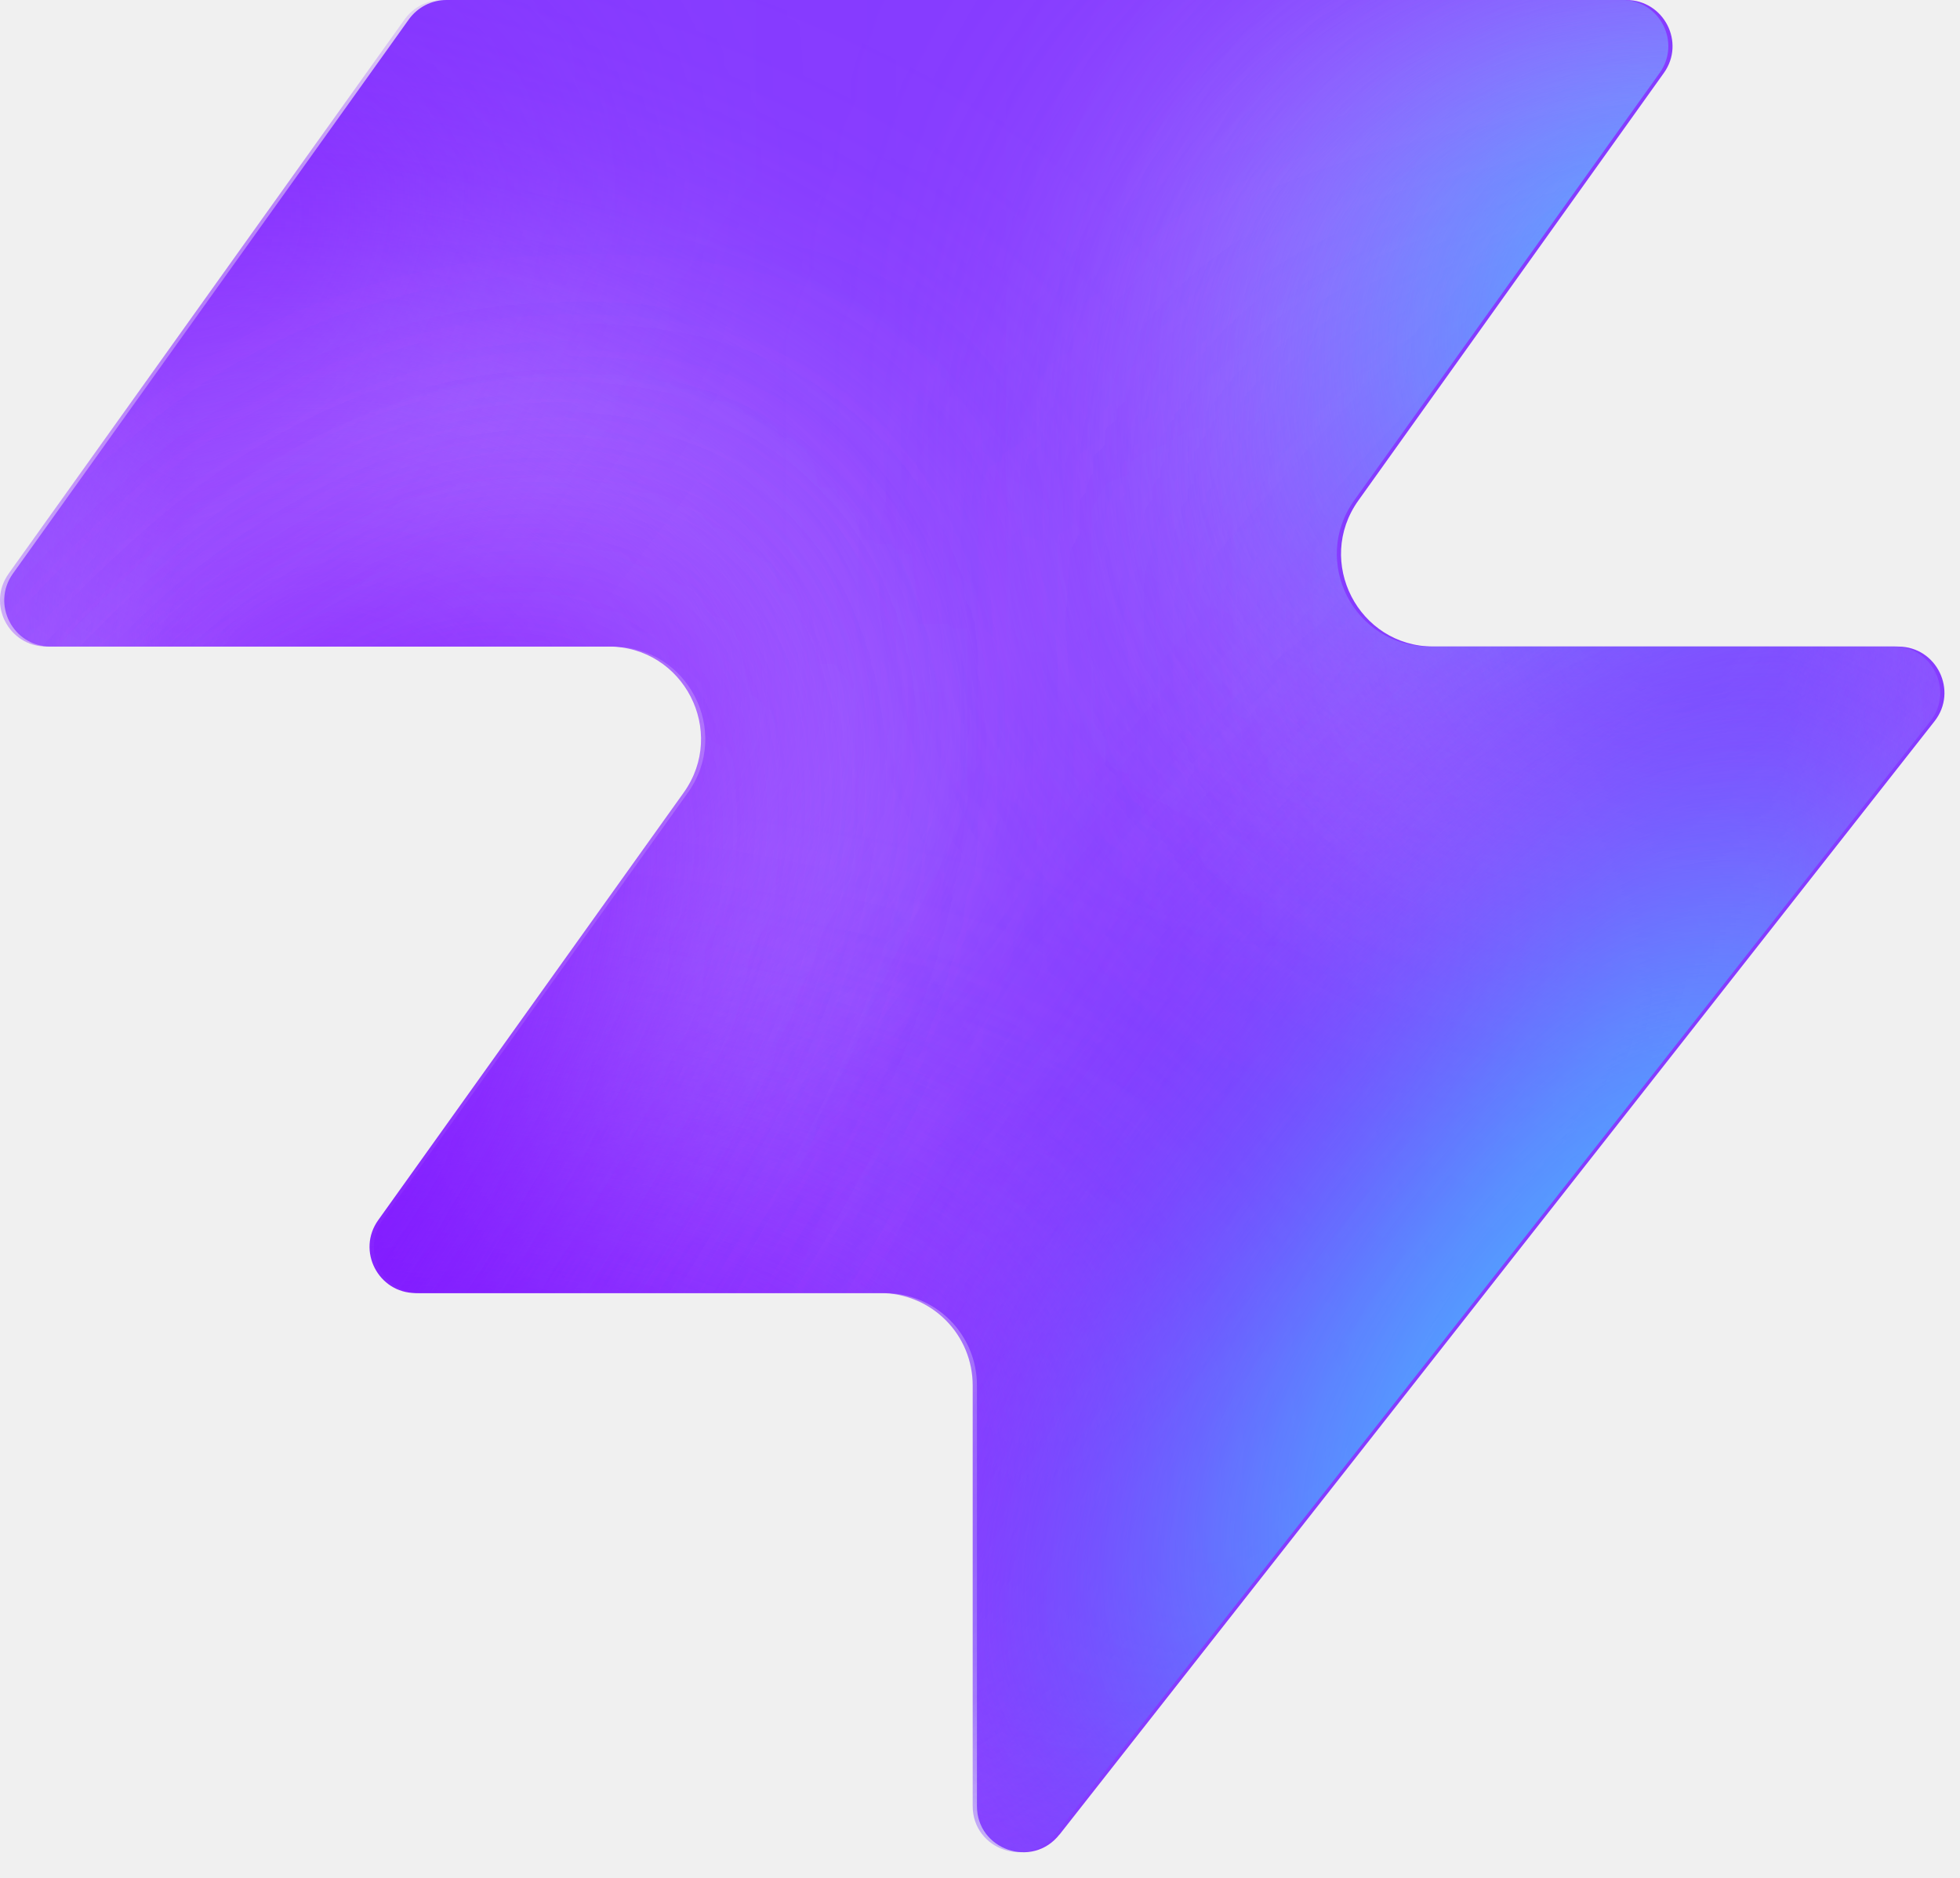
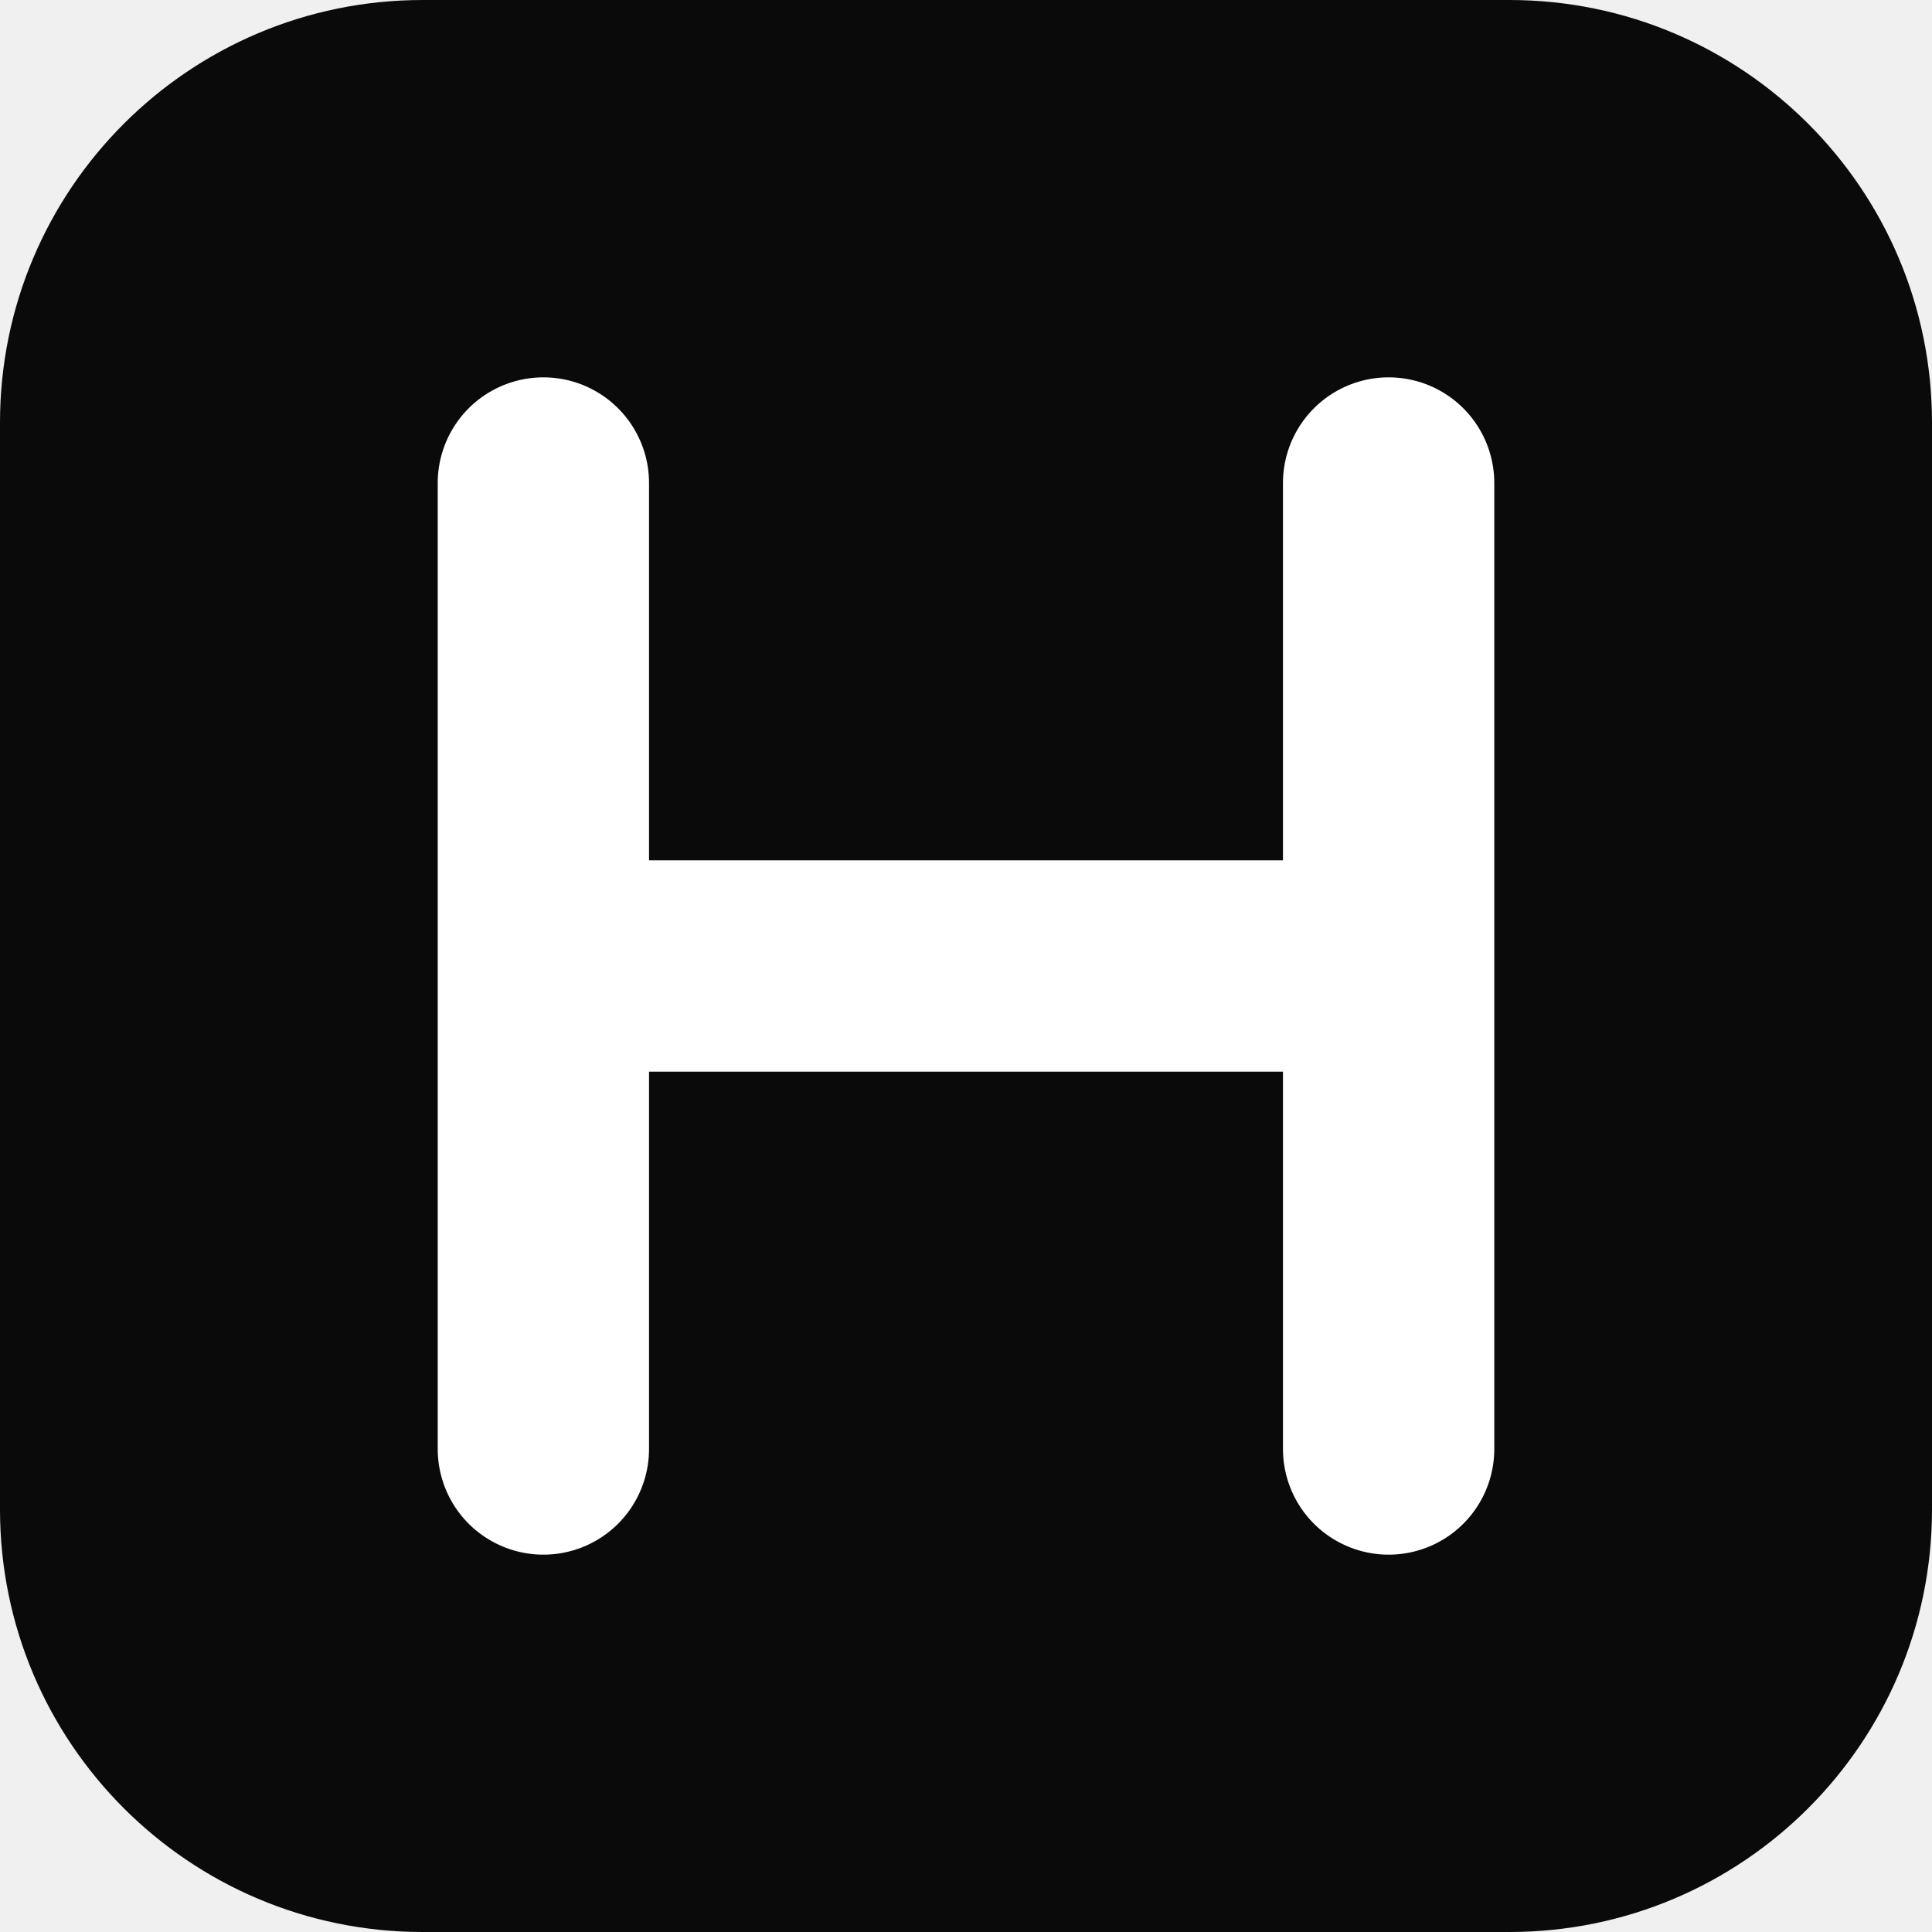
- <svg xmlns="http://www.w3.org/2000/svg" width="48" height="46" fill="none" viewBox="0 0 48 46">
-   <path fill="#863bff" d="M25.946 44.938c-.664.845-2.021.375-2.021-.698V33.937a2.26 2.26 0 0 0-2.262-2.262H10.287c-.92 0-1.456-1.04-.92-1.788l7.48-10.471c1.07-1.497 0-3.578-1.842-3.578H1.237c-.92 0-1.456-1.04-.92-1.788L10.013.474c.214-.297.556-.474.92-.474h28.894c.92 0 1.456 1.04.92 1.788l-7.48 10.471c-1.07 1.498 0 3.579 1.842 3.579h11.377c.943 0 1.473 1.088.89 1.83L25.947 44.94z" style="fill:#863bff;fill:color(display-p3 .525 .23 1);fill-opacity:1" />
-   <mask id="a" width="48" height="46" x="0" y="0" maskUnits="userSpaceOnUse" style="mask-type:alpha">
-     <path fill="#000" d="M25.842 44.938c-.664.844-2.021.375-2.021-.698V33.937a2.26 2.26 0 0 0-2.262-2.262H10.183c-.92 0-1.456-1.04-.92-1.788l7.48-10.471c1.07-1.498 0-3.579-1.842-3.579H1.133c-.92 0-1.456-1.04-.92-1.787L9.91.473c.214-.297.556-.474.92-.474h28.894c.92 0 1.456 1.04.92 1.788l-7.48 10.471c-1.07 1.498 0 3.578 1.842 3.578h11.377c.943 0 1.473 1.088.89 1.832L25.843 44.94z" style="fill:#000;fill-opacity:1" />
-   </mask>
-   <g mask="url(#a)">
-     <g filter="url(#b)">
-       <ellipse cx="5.508" cy="14.704" fill="#ede6ff" rx="5.508" ry="14.704" style="fill:#ede6ff;fill:color(display-p3 .927 .903 1);fill-opacity:1" transform="matrix(.00324 1 1 -.00324 -4.47 31.516)" />
-     </g>
-     <g filter="url(#c)">
-       <ellipse cx="10.399" cy="29.851" fill="#ede6ff" rx="10.399" ry="29.851" style="fill:#ede6ff;fill:color(display-p3 .927 .903 1);fill-opacity:1" transform="matrix(.00324 1 1 -.00324 -39.328 7.883)" />
-     </g>
-     <g filter="url(#d)">
-       <ellipse cx="5.508" cy="30.487" fill="#7e14ff" rx="5.508" ry="30.487" style="fill:#7e14ff;fill:color(display-p3 .492 .077 1);fill-opacity:1" transform="rotate(89.814 -25.913 -14.639)scale(1 -1)" />
-     </g>
-     <g filter="url(#e)">
-       <ellipse cx="5.508" cy="30.599" fill="#7e14ff" rx="5.508" ry="30.599" style="fill:#7e14ff;fill:color(display-p3 .492 .077 1);fill-opacity:1" transform="rotate(89.814 -32.644 -3.334)scale(1 -1)" />
-     </g>
-     <g filter="url(#f)">
-       <ellipse cx="5.508" cy="30.599" fill="#7e14ff" rx="5.508" ry="30.599" style="fill:#7e14ff;fill:color(display-p3 .492 .077 1);fill-opacity:1" transform="matrix(.00324 1 1 -.00324 -34.34 30.47)" />
-     </g>
-     <g filter="url(#g)">
-       <ellipse cx="14.072" cy="22.078" fill="#ede6ff" rx="14.072" ry="22.078" style="fill:#ede6ff;fill:color(display-p3 .927 .903 1);fill-opacity:1" transform="rotate(93.35 24.506 48.493)scale(-1 1)" />
-     </g>
-     <g filter="url(#h)">
-       <ellipse cx="3.47" cy="21.501" fill="#7e14ff" rx="3.47" ry="21.501" style="fill:#7e14ff;fill:color(display-p3 .492 .077 1);fill-opacity:1" transform="rotate(89.009 28.708 47.59)scale(-1 1)" />
-     </g>
-     <g filter="url(#i)">
-       <ellipse cx="3.47" cy="21.501" fill="#7e14ff" rx="3.47" ry="21.501" style="fill:#7e14ff;fill:color(display-p3 .492 .077 1);fill-opacity:1" transform="rotate(89.009 28.708 47.59)scale(-1 1)" />
-     </g>
-     <g filter="url(#j)">
-       <ellipse cx=".387" cy="8.972" fill="#7e14ff" rx="4.407" ry="29.108" style="fill:#7e14ff;fill:color(display-p3 .492 .077 1);fill-opacity:1" transform="rotate(39.51 .387 8.972)" />
-     </g>
-     <g filter="url(#k)">
-       <ellipse cx="47.523" cy="-6.092" fill="#7e14ff" rx="4.407" ry="29.108" style="fill:#7e14ff;fill:color(display-p3 .492 .077 1);fill-opacity:1" transform="rotate(37.892 47.523 -6.092)" />
-     </g>
-     <g filter="url(#l)">
-       <ellipse cx="41.412" cy="6.333" fill="#47bfff" rx="5.971" ry="9.665" style="fill:#47bfff;fill:color(display-p3 .28 .748 1);fill-opacity:1" transform="rotate(37.892 41.412 6.333)" />
-     </g>
-     <g filter="url(#m)">
-       <ellipse cx="-1.879" cy="38.332" fill="#7e14ff" rx="4.407" ry="29.108" style="fill:#7e14ff;fill:color(display-p3 .492 .077 1);fill-opacity:1" transform="rotate(37.892 -1.88 38.332)" />
-     </g>
-     <g filter="url(#n)">
-       <ellipse cx="-1.879" cy="38.332" fill="#7e14ff" rx="4.407" ry="29.108" style="fill:#7e14ff;fill:color(display-p3 .492 .077 1);fill-opacity:1" transform="rotate(37.892 -1.88 38.332)" />
-     </g>
-     <g filter="url(#o)">
-       <ellipse cx="35.651" cy="29.907" fill="#7e14ff" rx="4.407" ry="29.108" style="fill:#7e14ff;fill:color(display-p3 .492 .077 1);fill-opacity:1" transform="rotate(37.892 35.651 29.907)" />
-     </g>
-     <g filter="url(#p)">
-       <ellipse cx="38.418" cy="32.4" fill="#47bfff" rx="5.971" ry="15.297" style="fill:#47bfff;fill:color(display-p3 .28 .748 1);fill-opacity:1" transform="rotate(37.892 38.418 32.4)" />
-     </g>
-   </g>
-   <defs>
-     <filter id="b" width="60.045" height="41.654" x="-19.77" y="16.149" color-interpolation-filters="sRGB" filterUnits="userSpaceOnUse">
-       <feFlood flood-opacity="0" result="BackgroundImageFix" />
-       <feBlend in="SourceGraphic" in2="BackgroundImageFix" result="shape" />
-       <feGaussianBlur result="effect1_foregroundBlur_2002_17158" stdDeviation="7.659" />
-     </filter>
-     <filter id="c" width="90.34" height="51.437" x="-54.613" y="-7.533" color-interpolation-filters="sRGB" filterUnits="userSpaceOnUse">
-       <feFlood flood-opacity="0" result="BackgroundImageFix" />
-       <feBlend in="SourceGraphic" in2="BackgroundImageFix" result="shape" />
-       <feGaussianBlur result="effect1_foregroundBlur_2002_17158" stdDeviation="7.659" />
-     </filter>
-     <filter id="d" width="79.355" height="29.4" x="-49.64" y="2.03" color-interpolation-filters="sRGB" filterUnits="userSpaceOnUse">
-       <feFlood flood-opacity="0" result="BackgroundImageFix" />
-       <feBlend in="SourceGraphic" in2="BackgroundImageFix" result="shape" />
-       <feGaussianBlur result="effect1_foregroundBlur_2002_17158" stdDeviation="4.596" />
-     </filter>
-     <filter id="e" width="79.579" height="29.4" x="-45.045" y="20.029" color-interpolation-filters="sRGB" filterUnits="userSpaceOnUse">
-       <feFlood flood-opacity="0" result="BackgroundImageFix" />
-       <feBlend in="SourceGraphic" in2="BackgroundImageFix" result="shape" />
-       <feGaussianBlur result="effect1_foregroundBlur_2002_17158" stdDeviation="4.596" />
-     </filter>
-     <filter id="f" width="79.579" height="29.4" x="-43.513" y="21.178" color-interpolation-filters="sRGB" filterUnits="userSpaceOnUse">
-       <feFlood flood-opacity="0" result="BackgroundImageFix" />
-       <feBlend in="SourceGraphic" in2="BackgroundImageFix" result="shape" />
-       <feGaussianBlur result="effect1_foregroundBlur_2002_17158" stdDeviation="4.596" />
-     </filter>
-     <filter id="g" width="74.749" height="58.852" x="15.756" y="-17.901" color-interpolation-filters="sRGB" filterUnits="userSpaceOnUse">
-       <feFlood flood-opacity="0" result="BackgroundImageFix" />
-       <feBlend in="SourceGraphic" in2="BackgroundImageFix" result="shape" />
-       <feGaussianBlur result="effect1_foregroundBlur_2002_17158" stdDeviation="7.659" />
-     </filter>
-     <filter id="h" width="61.377" height="25.362" x="23.548" y="2.284" color-interpolation-filters="sRGB" filterUnits="userSpaceOnUse">
-       <feFlood flood-opacity="0" result="BackgroundImageFix" />
-       <feBlend in="SourceGraphic" in2="BackgroundImageFix" result="shape" />
-       <feGaussianBlur result="effect1_foregroundBlur_2002_17158" stdDeviation="4.596" />
-     </filter>
-     <filter id="i" width="61.377" height="25.362" x="23.548" y="2.284" color-interpolation-filters="sRGB" filterUnits="userSpaceOnUse">
-       <feFlood flood-opacity="0" result="BackgroundImageFix" />
-       <feBlend in="SourceGraphic" in2="BackgroundImageFix" result="shape" />
-       <feGaussianBlur result="effect1_foregroundBlur_2002_17158" stdDeviation="4.596" />
-     </filter>
-     <filter id="j" width="56.045" height="63.649" x="-27.636" y="-22.853" color-interpolation-filters="sRGB" filterUnits="userSpaceOnUse">
-       <feFlood flood-opacity="0" result="BackgroundImageFix" />
-       <feBlend in="SourceGraphic" in2="BackgroundImageFix" result="shape" />
-       <feGaussianBlur result="effect1_foregroundBlur_2002_17158" stdDeviation="4.596" />
-     </filter>
-     <filter id="k" width="54.814" height="64.646" x="20.116" y="-38.415" color-interpolation-filters="sRGB" filterUnits="userSpaceOnUse">
-       <feFlood flood-opacity="0" result="BackgroundImageFix" />
-       <feBlend in="SourceGraphic" in2="BackgroundImageFix" result="shape" />
-       <feGaussianBlur result="effect1_foregroundBlur_2002_17158" stdDeviation="4.596" />
-     </filter>
-     <filter id="l" width="33.541" height="35.313" x="24.641" y="-11.323" color-interpolation-filters="sRGB" filterUnits="userSpaceOnUse">
-       <feFlood flood-opacity="0" result="BackgroundImageFix" />
-       <feBlend in="SourceGraphic" in2="BackgroundImageFix" result="shape" />
-       <feGaussianBlur result="effect1_foregroundBlur_2002_17158" stdDeviation="4.596" />
-     </filter>
-     <filter id="m" width="54.814" height="64.646" x="-29.286" y="6.009" color-interpolation-filters="sRGB" filterUnits="userSpaceOnUse">
-       <feFlood flood-opacity="0" result="BackgroundImageFix" />
-       <feBlend in="SourceGraphic" in2="BackgroundImageFix" result="shape" />
-       <feGaussianBlur result="effect1_foregroundBlur_2002_17158" stdDeviation="4.596" />
-     </filter>
-     <filter id="n" width="54.814" height="64.646" x="-29.286" y="6.009" color-interpolation-filters="sRGB" filterUnits="userSpaceOnUse">
-       <feFlood flood-opacity="0" result="BackgroundImageFix" />
-       <feBlend in="SourceGraphic" in2="BackgroundImageFix" result="shape" />
-       <feGaussianBlur result="effect1_foregroundBlur_2002_17158" stdDeviation="4.596" />
-     </filter>
-     <filter id="o" width="54.814" height="64.646" x="8.244" y="-2.416" color-interpolation-filters="sRGB" filterUnits="userSpaceOnUse">
-       <feFlood flood-opacity="0" result="BackgroundImageFix" />
-       <feBlend in="SourceGraphic" in2="BackgroundImageFix" result="shape" />
-       <feGaussianBlur result="effect1_foregroundBlur_2002_17158" stdDeviation="4.596" />
-     </filter>
-     <filter id="p" width="39.409" height="43.623" x="18.713" y="10.588" color-interpolation-filters="sRGB" filterUnits="userSpaceOnUse">
-       <feFlood flood-opacity="0" result="BackgroundImageFix" />
-       <feBlend in="SourceGraphic" in2="BackgroundImageFix" result="shape" />
-       <feGaussianBlur result="effect1_foregroundBlur_2002_17158" stdDeviation="4.596" />
-     </filter>
-   </defs>
+ <svg xmlns="http://www.w3.org/2000/svg" viewBox="0 0 32 32">
+   <rect width="32" height="32" rx="7" fill="#0a0a0a" />
+   <path d="M9 8v16M23 8v16M9 16h14" stroke="#ffffff" stroke-width="3.5" stroke-linecap="round" fill="none" />
</svg>
